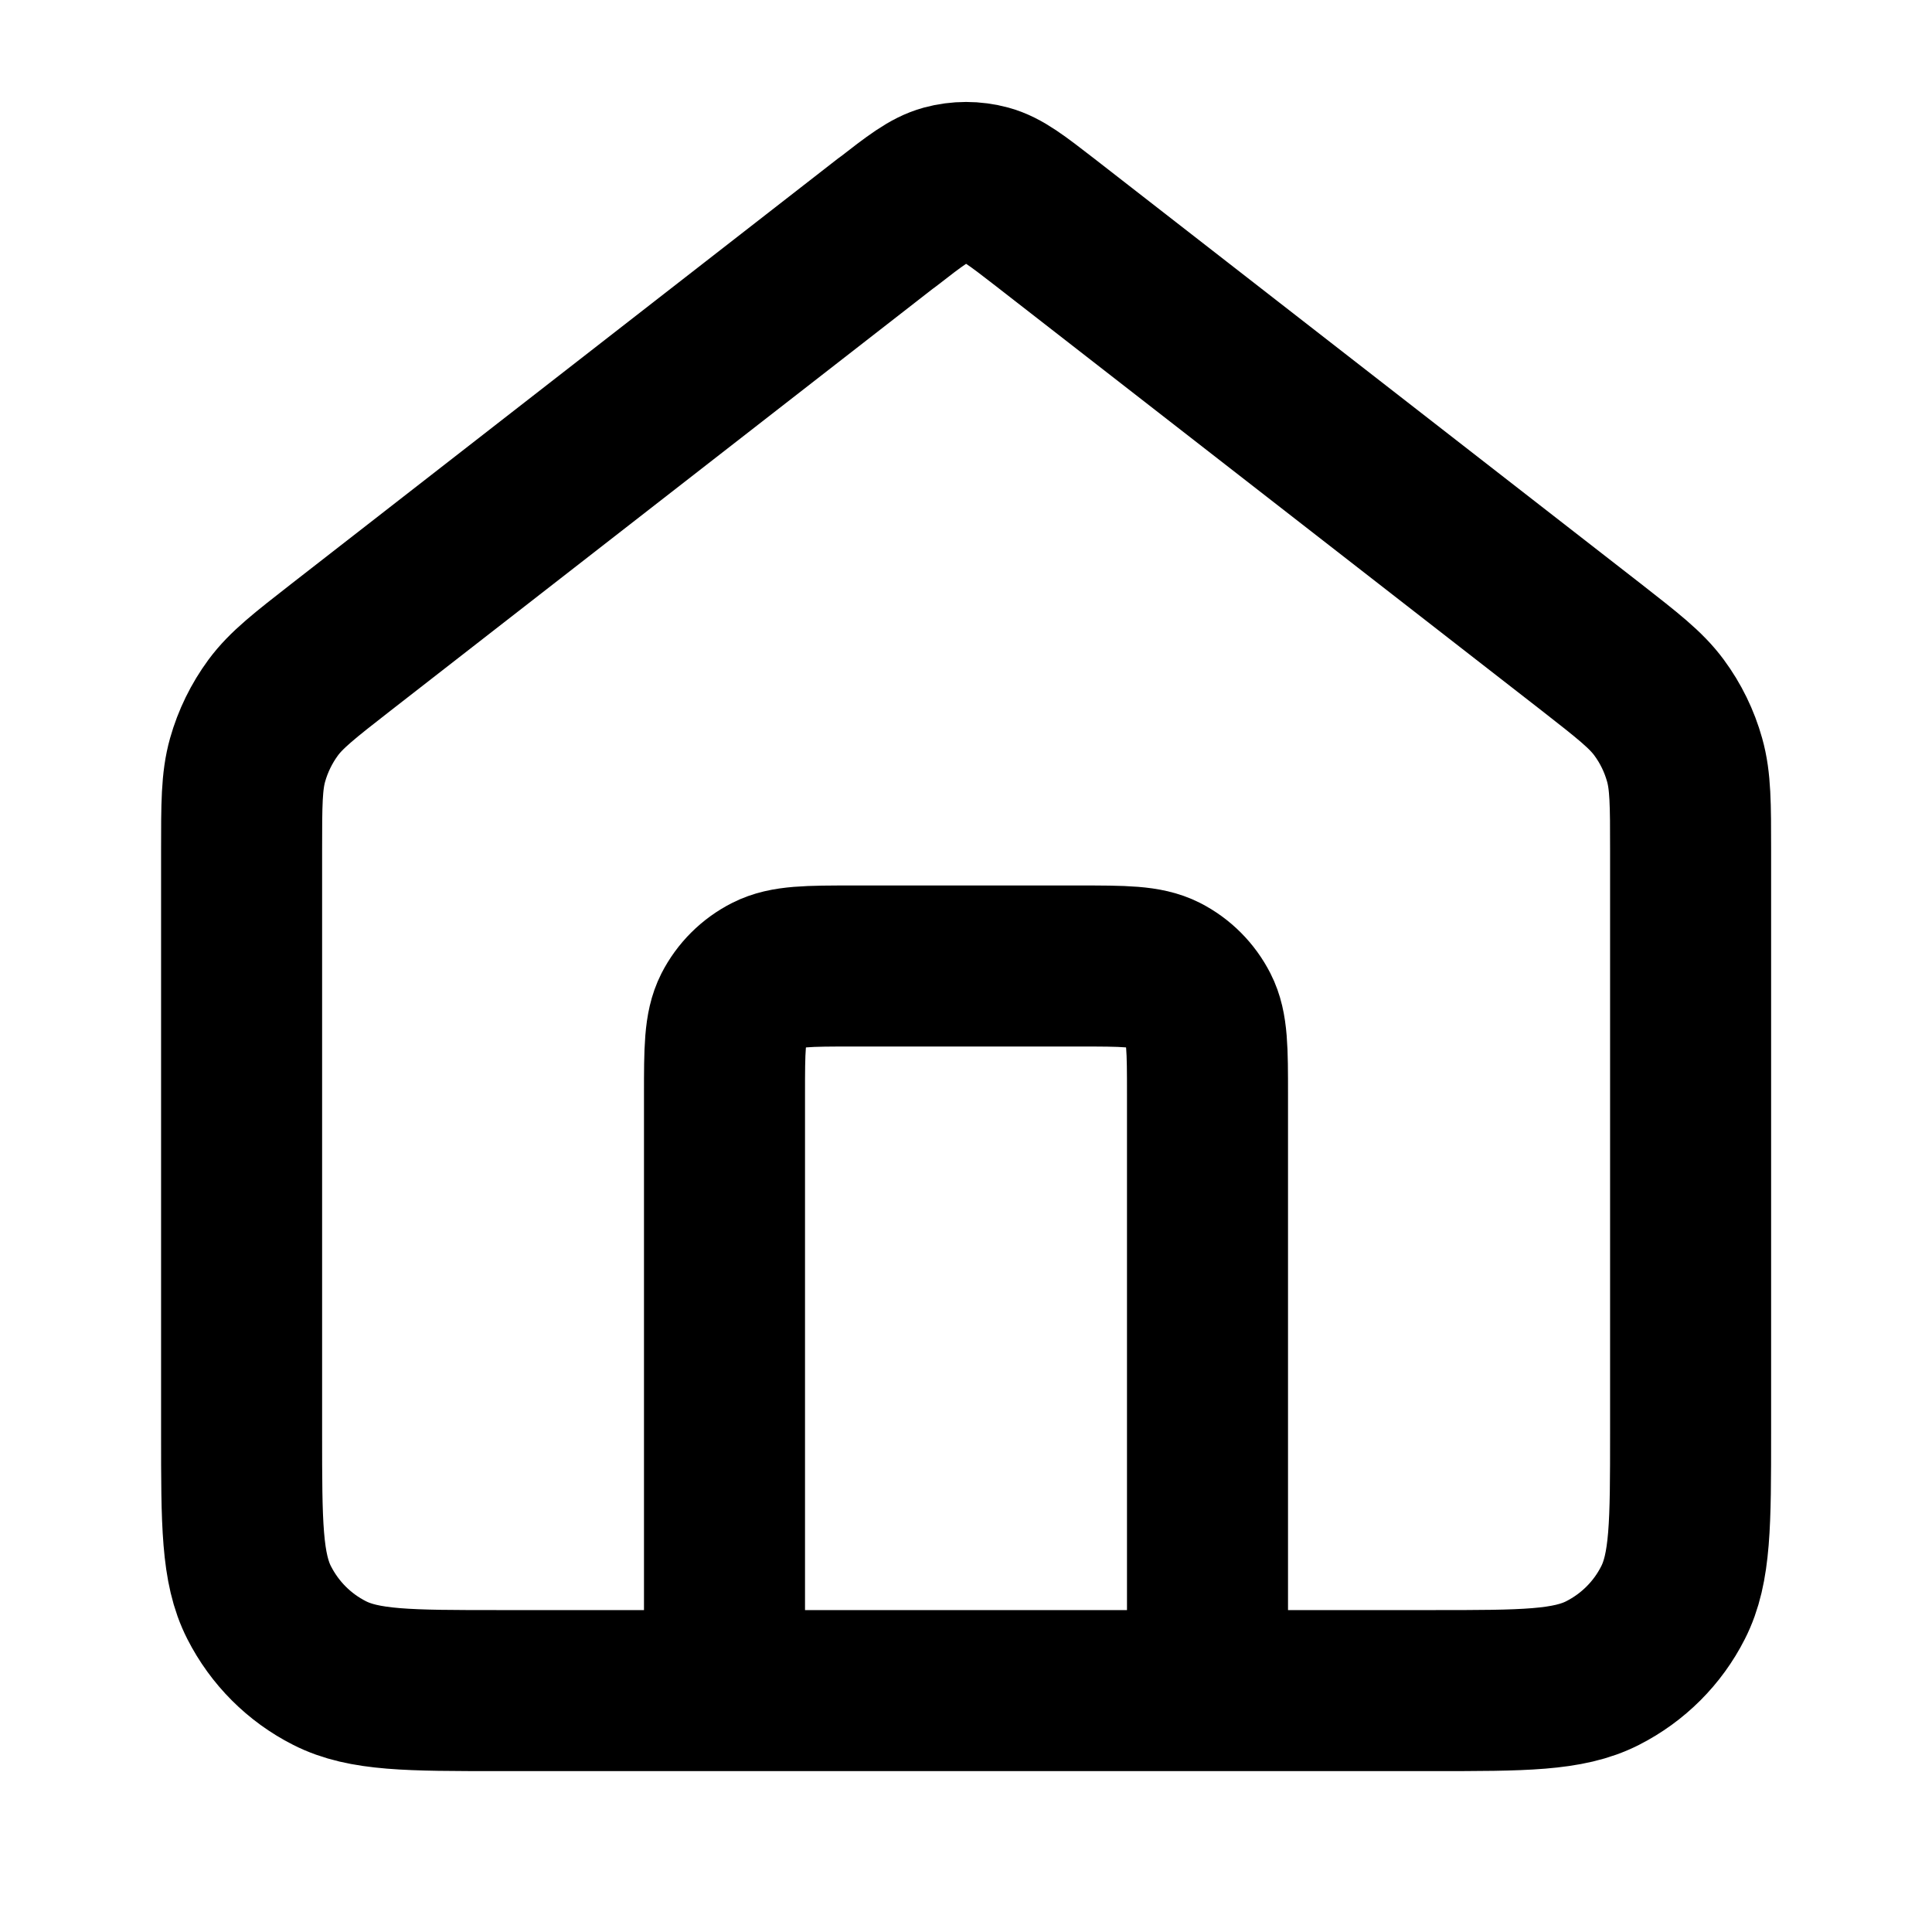
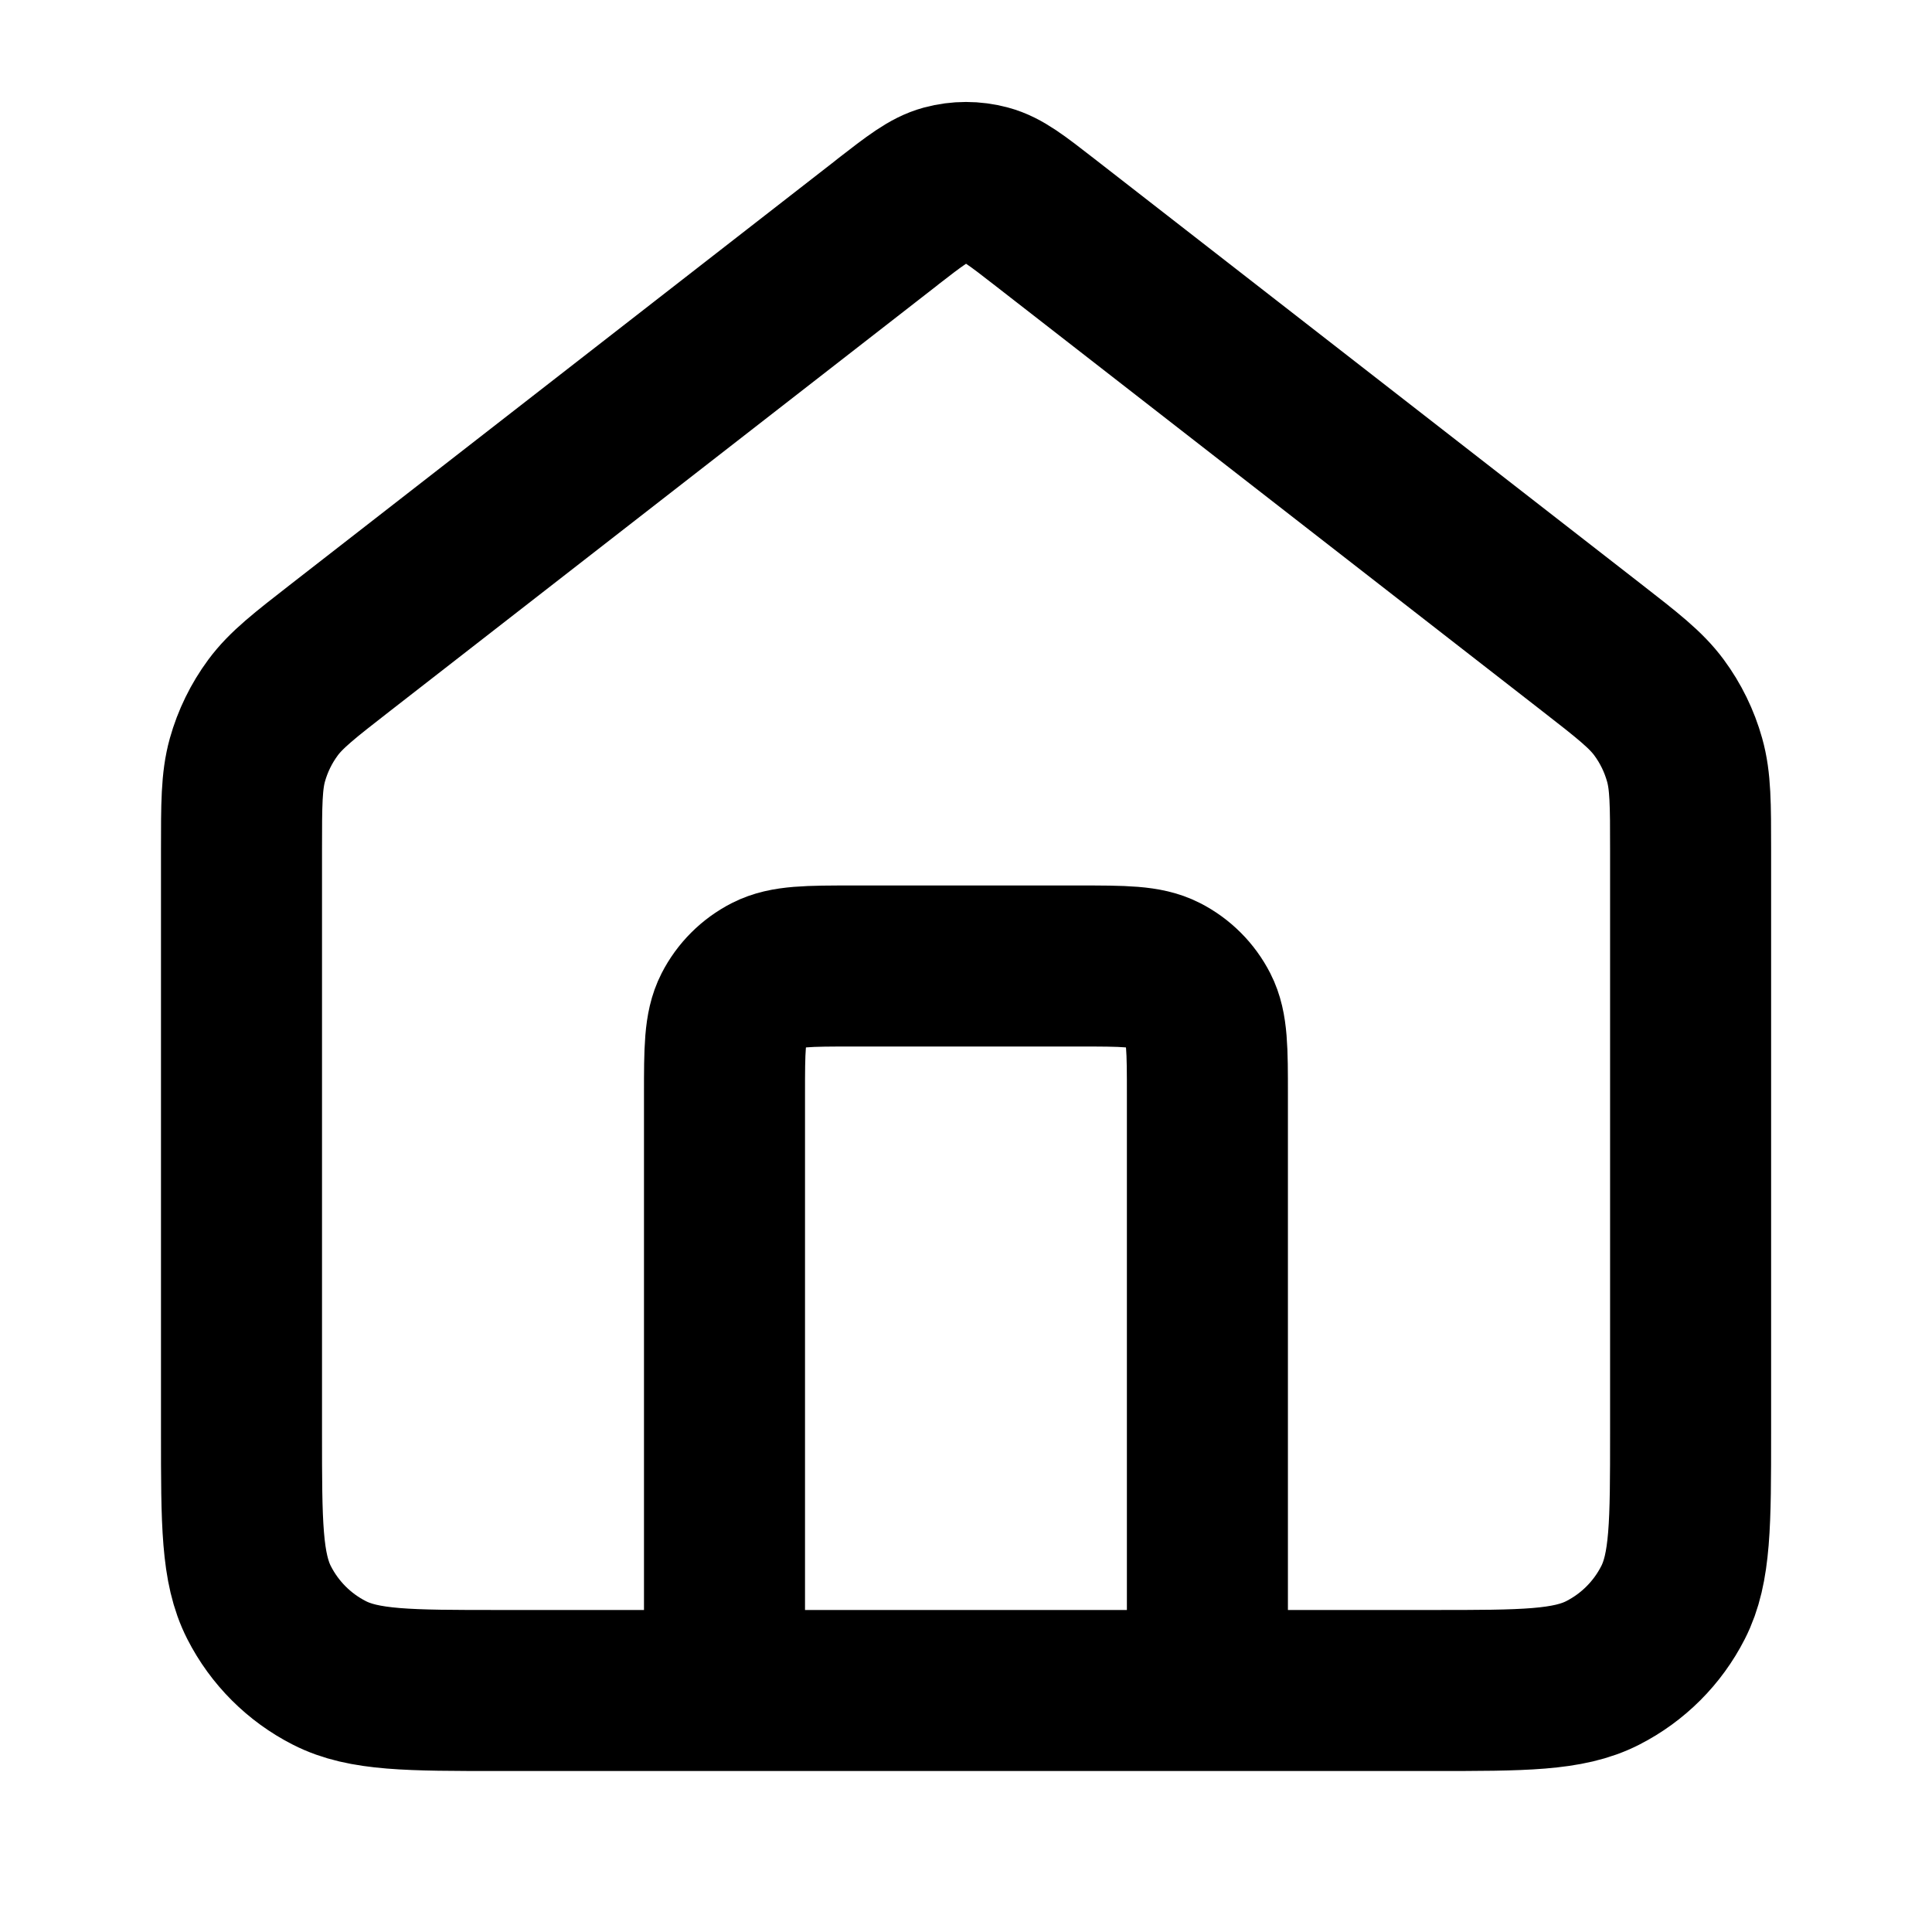
- <svg xmlns="http://www.w3.org/2000/svg" width="20" height="20" fill="none" viewBox="0 0 20 20">
-   <path stroke="currentColor" stroke-linecap="round" stroke-linejoin="round" stroke-width="1.667" d="M7.5 17.5v-6.167c0-.466 0-.7.09-.878a.833.833 0 0 1 .365-.364C8.133 10 8.367 10 8.833 10h2.334c.466 0 .7 0 .878.09.157.08.284.208.364.365.091.178.091.412.091.878V17.5M9.181 2.303 3.53 6.7c-.377.294-.566.441-.702.625-.12.163-.21.347-.265.542-.062.22-.062.46-.062.938v6.03c0 .933 0 1.4.182 1.756.16.314.414.569.728.728.357.182.823.182 1.757.182h9.666c.934 0 1.4 0 1.757-.182.314-.16.569-.414.728-.728.182-.357.182-.823.182-1.757V8.804c0-.478 0-.718-.062-.938a1.665 1.665 0 0 0-.265-.542c-.136-.184-.325-.33-.702-.625l-5.652-4.396c-.293-.227-.44-.341-.601-.385a.833.833 0 0 0-.436 0c-.161.044-.308.158-.6.385Z" />
+ <svg xmlns="http://www.w3.org/2000/svg" fill="none" viewBox="0 0 20 20">
+   <path stroke="currentColor" stroke-linecap="round" stroke-linejoin="round" stroke-width="1.667" d="M7.5 17.5v-6.167c0-.467 0-.7.091-.878a.833.833 0 0 1 .364-.364c.178-.091.412-.091.878-.091h2.333c.467 0 .7 0 .878.091a.834.834 0 0 1 .364.364c.091.178.091.412.091.878v6.167M9.181 2.304l-5.652 4.396c-.378.294-.567.441-.703.625a1.67 1.67 0 0 0-.265.542C2.5 8.086 2.5 8.326 2.5 8.804v6.029c0 .933 0 1.4.182 1.757.16.314.415.569.728.728.356.182.823.182 1.757.182h9.667c.933 0 1.4 0 1.757-.182a1.666 1.666 0 0 0 .728-.728c.182-.356.182-.823.182-1.757v-6.029c0-.479 0-.718-.062-.938a1.67 1.67 0 0 0-.265-.542c-.136-.184-.325-.331-.703-.625l-5.652-4.396c-.293-.228-.439-.342-.601-.385a.834.834 0 0 0-.436 0c-.162.044-.308.158-.601.385" />
</svg>
